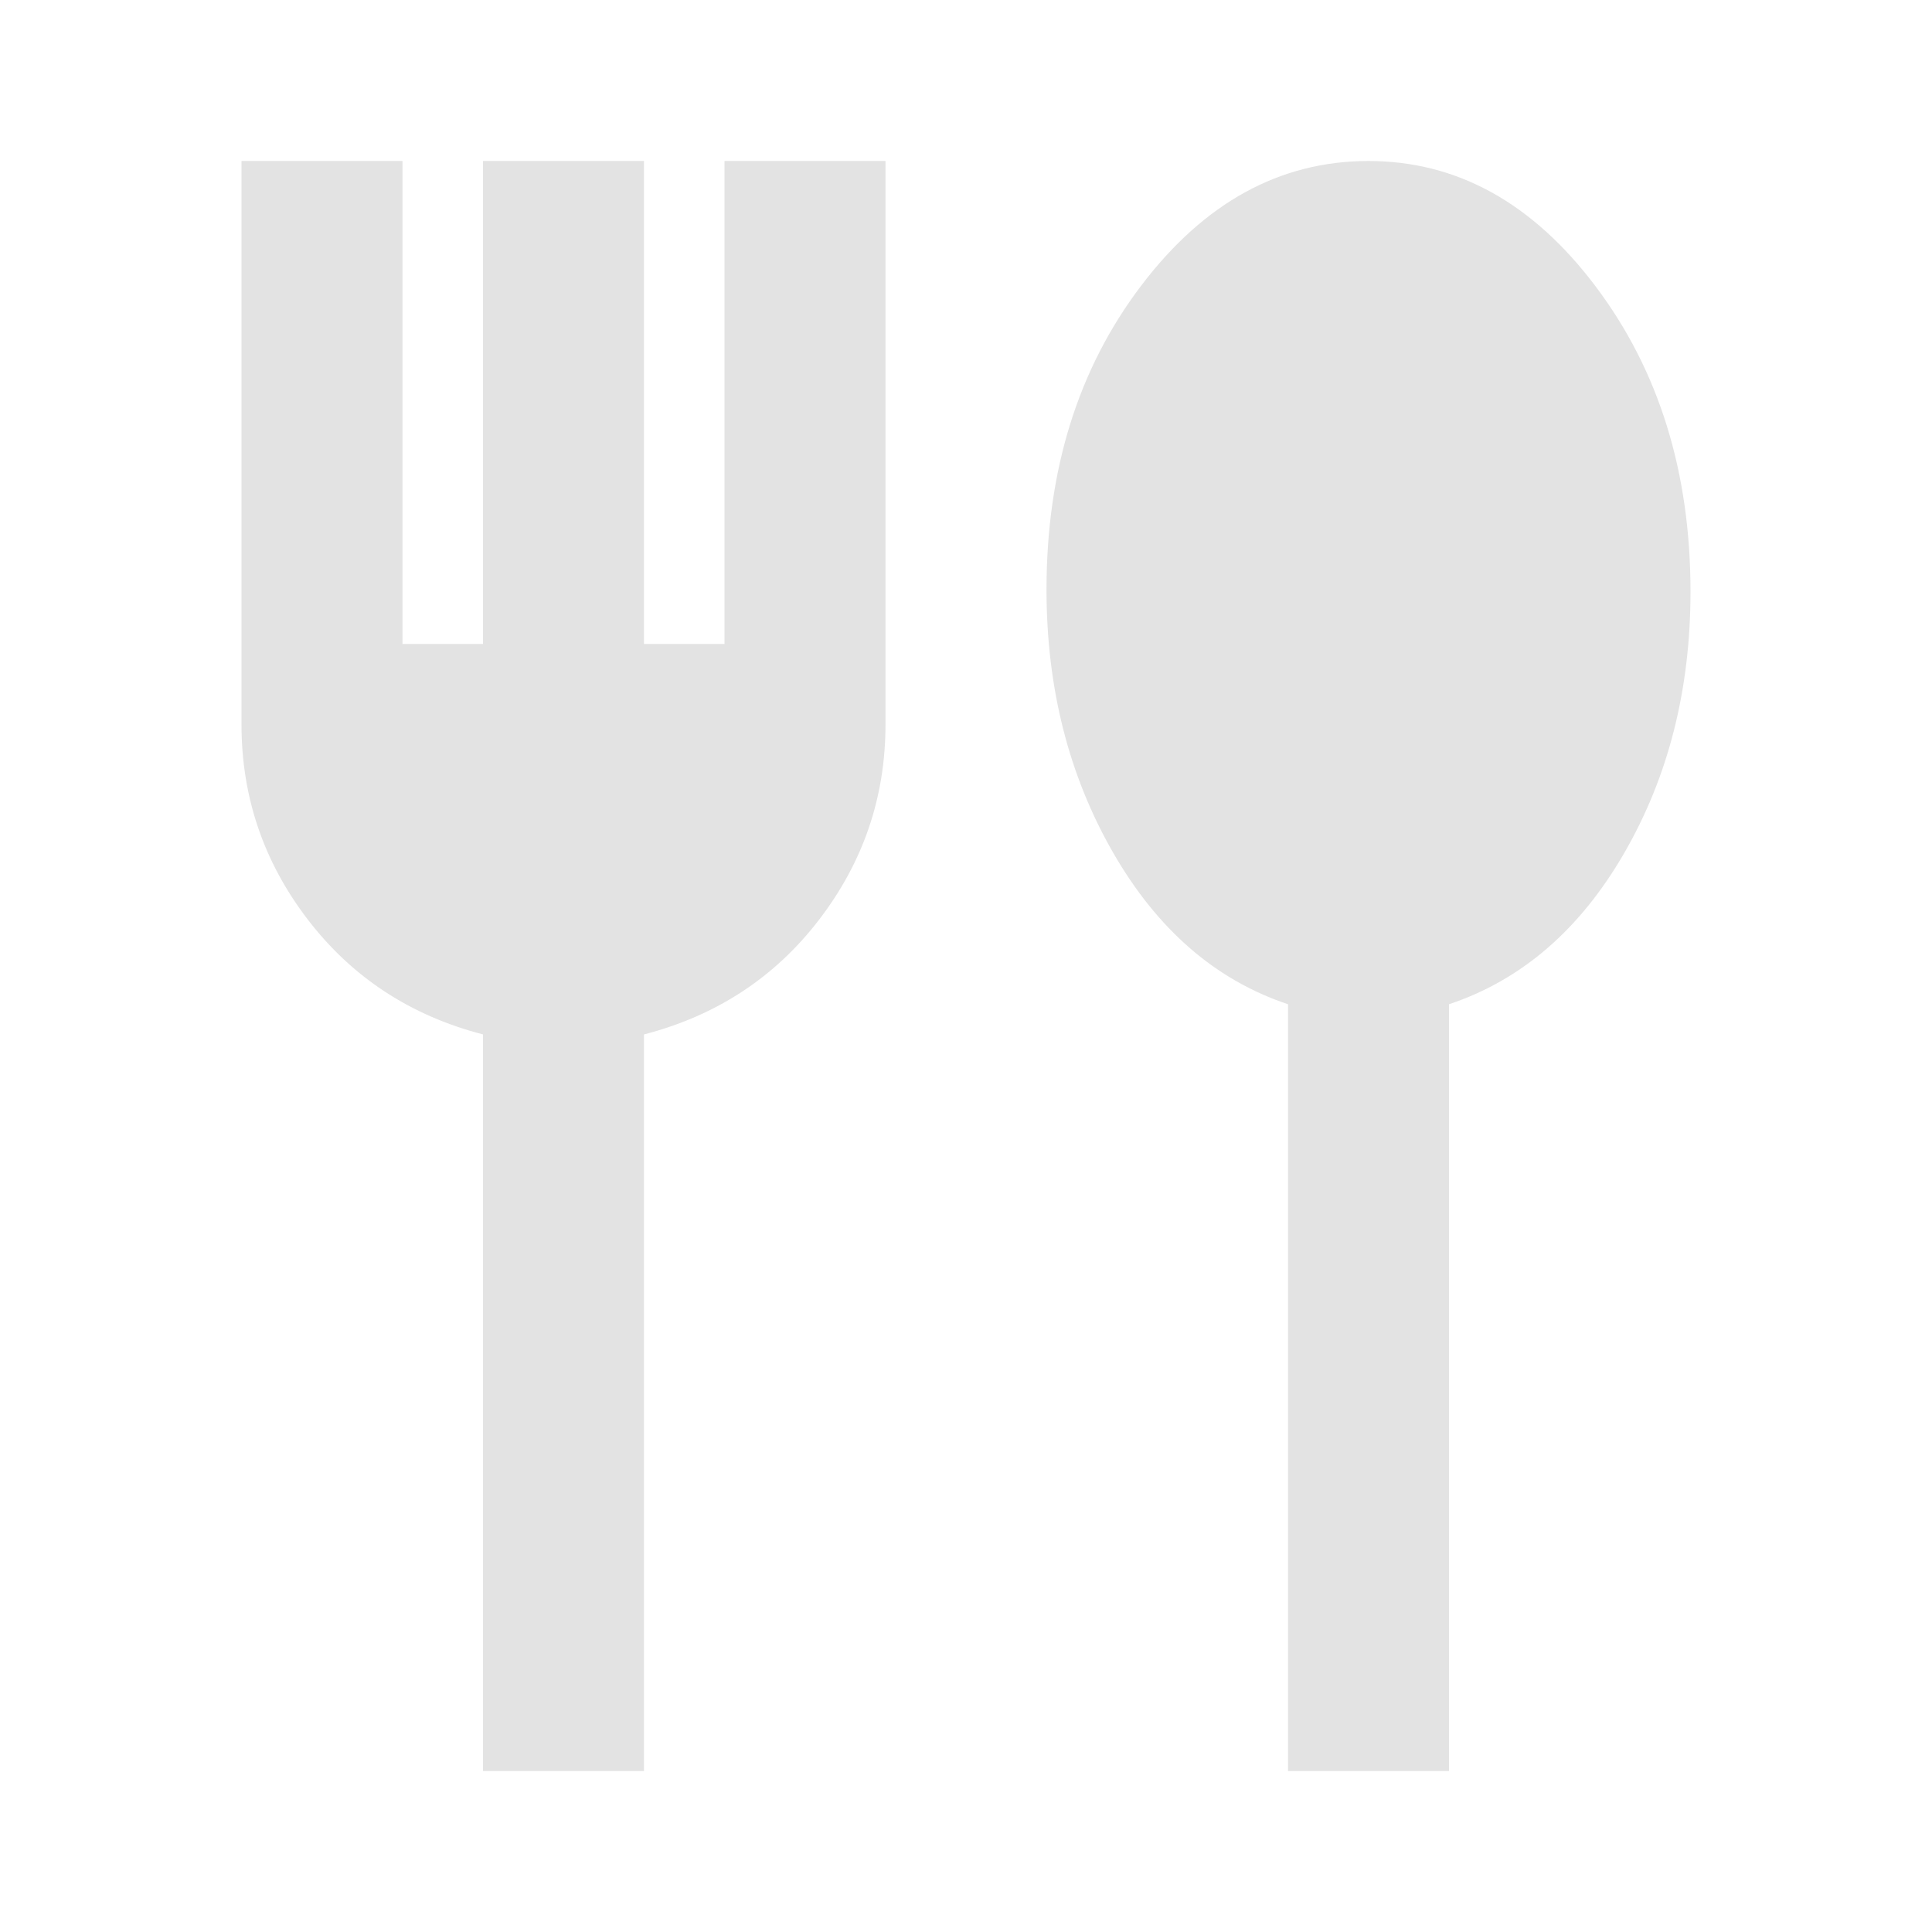
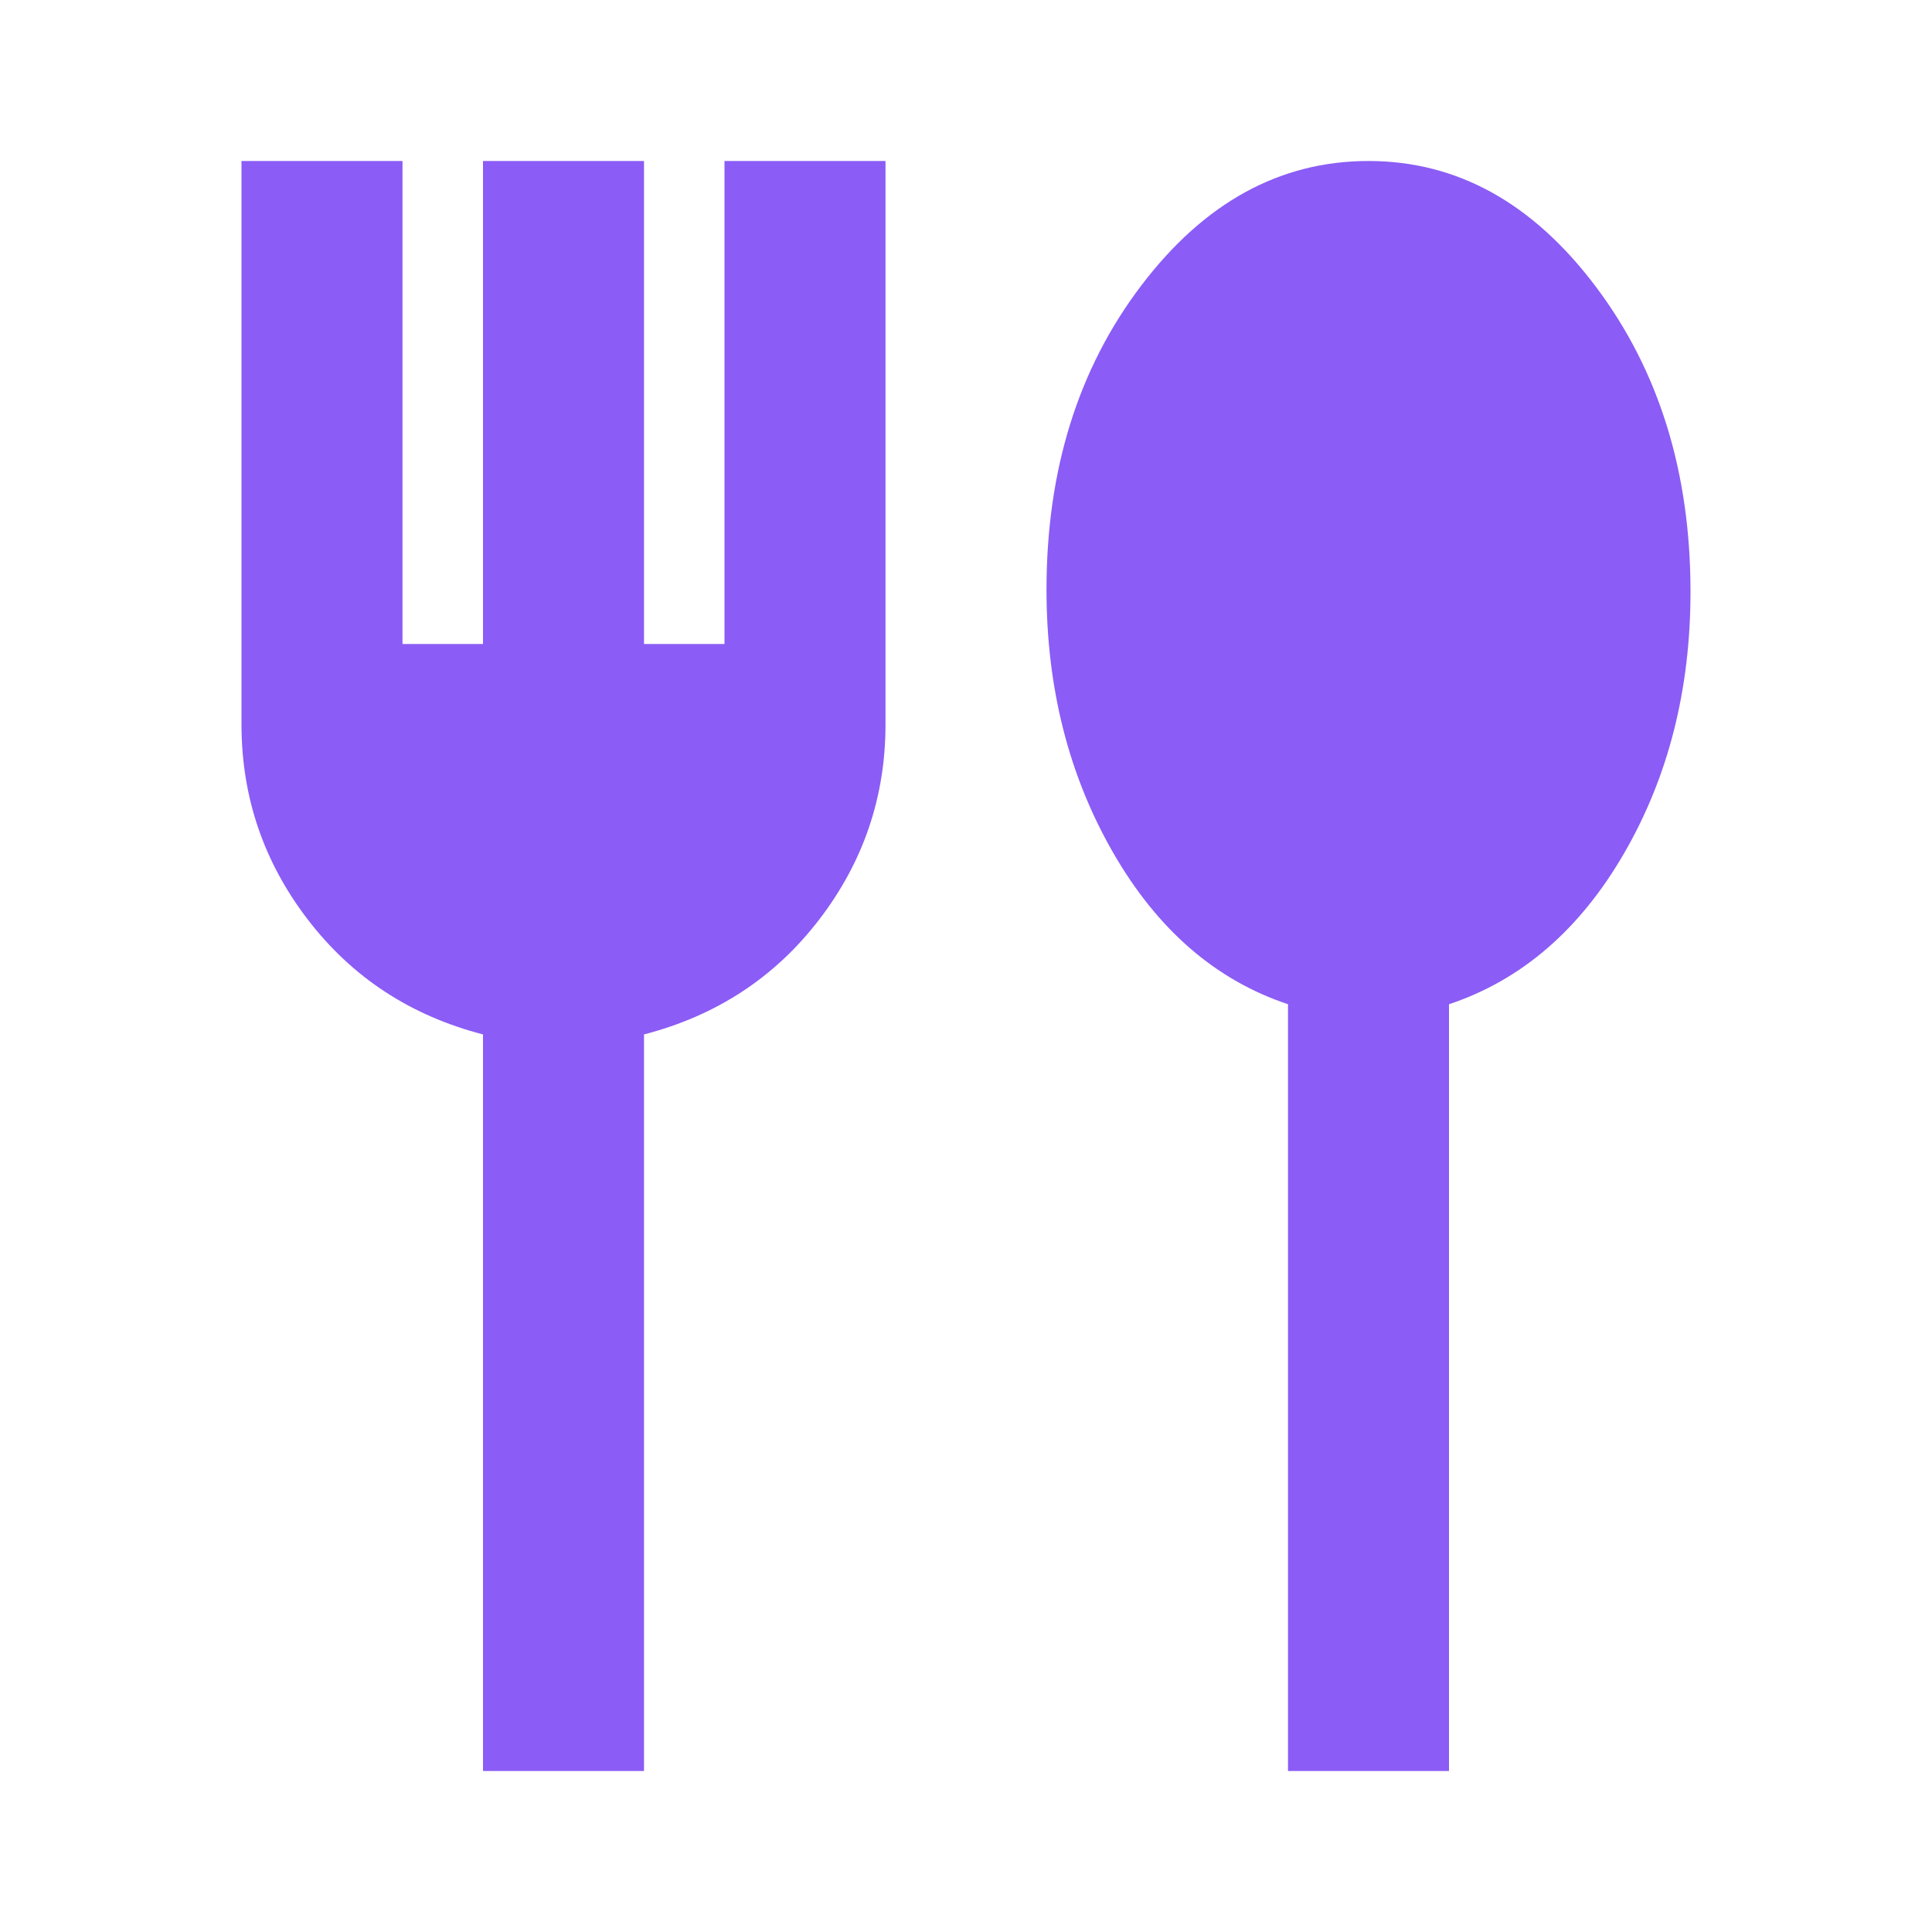
- <svg xmlns="http://www.w3.org/2000/svg" height="24px" viewBox="0 -960 960 960" width="24px" fill="#e3e3e3">
+ <svg xmlns="http://www.w3.org/2000/svg" height="24px" viewBox="0 -960 960 960" width="24px" fill="#8B5CF6">
  <path d="M240-80v-366q-54-14-87-57t-33-97v-280h80v240h40v-240h80v240h40v-240h80v280q0 54-33 97t-87 57v366h-80Zm400 0v-381q-54-18-87-75.5T520-667q0-89 47-151t113-62q66 0 113 62.5T840-666q0 73-33 130t-87 75v381h-80Z" />
</svg>
